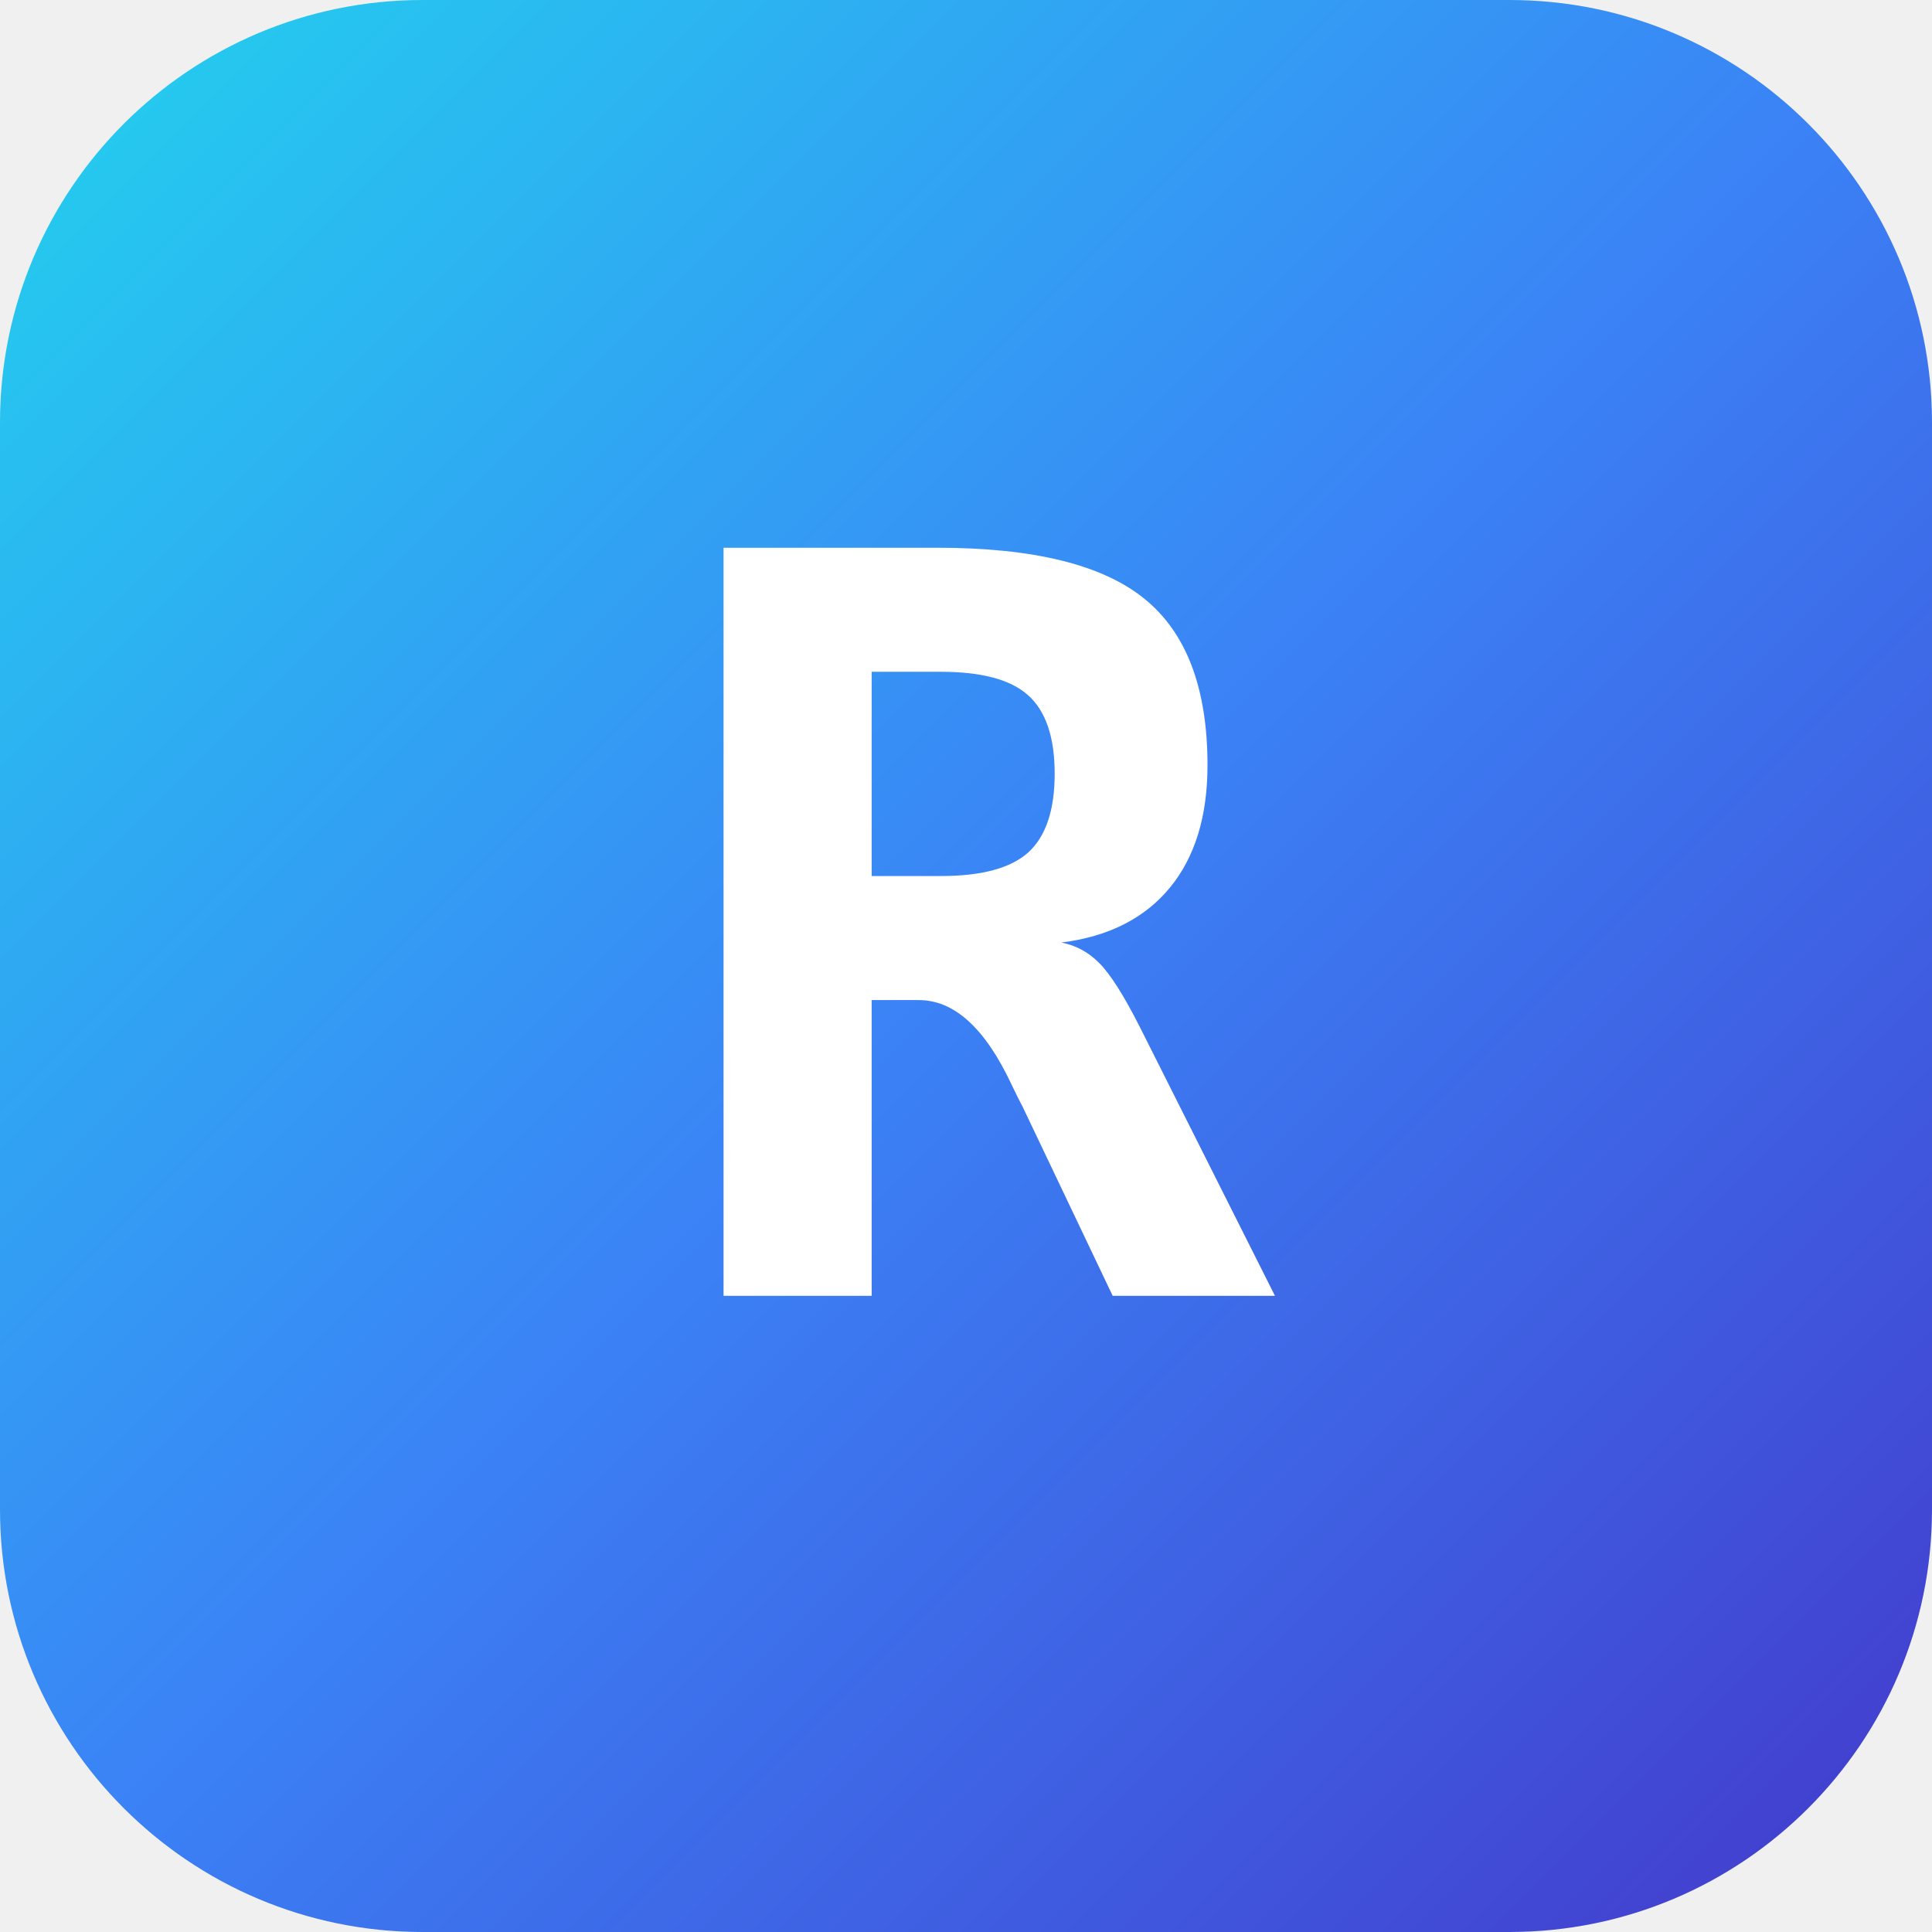
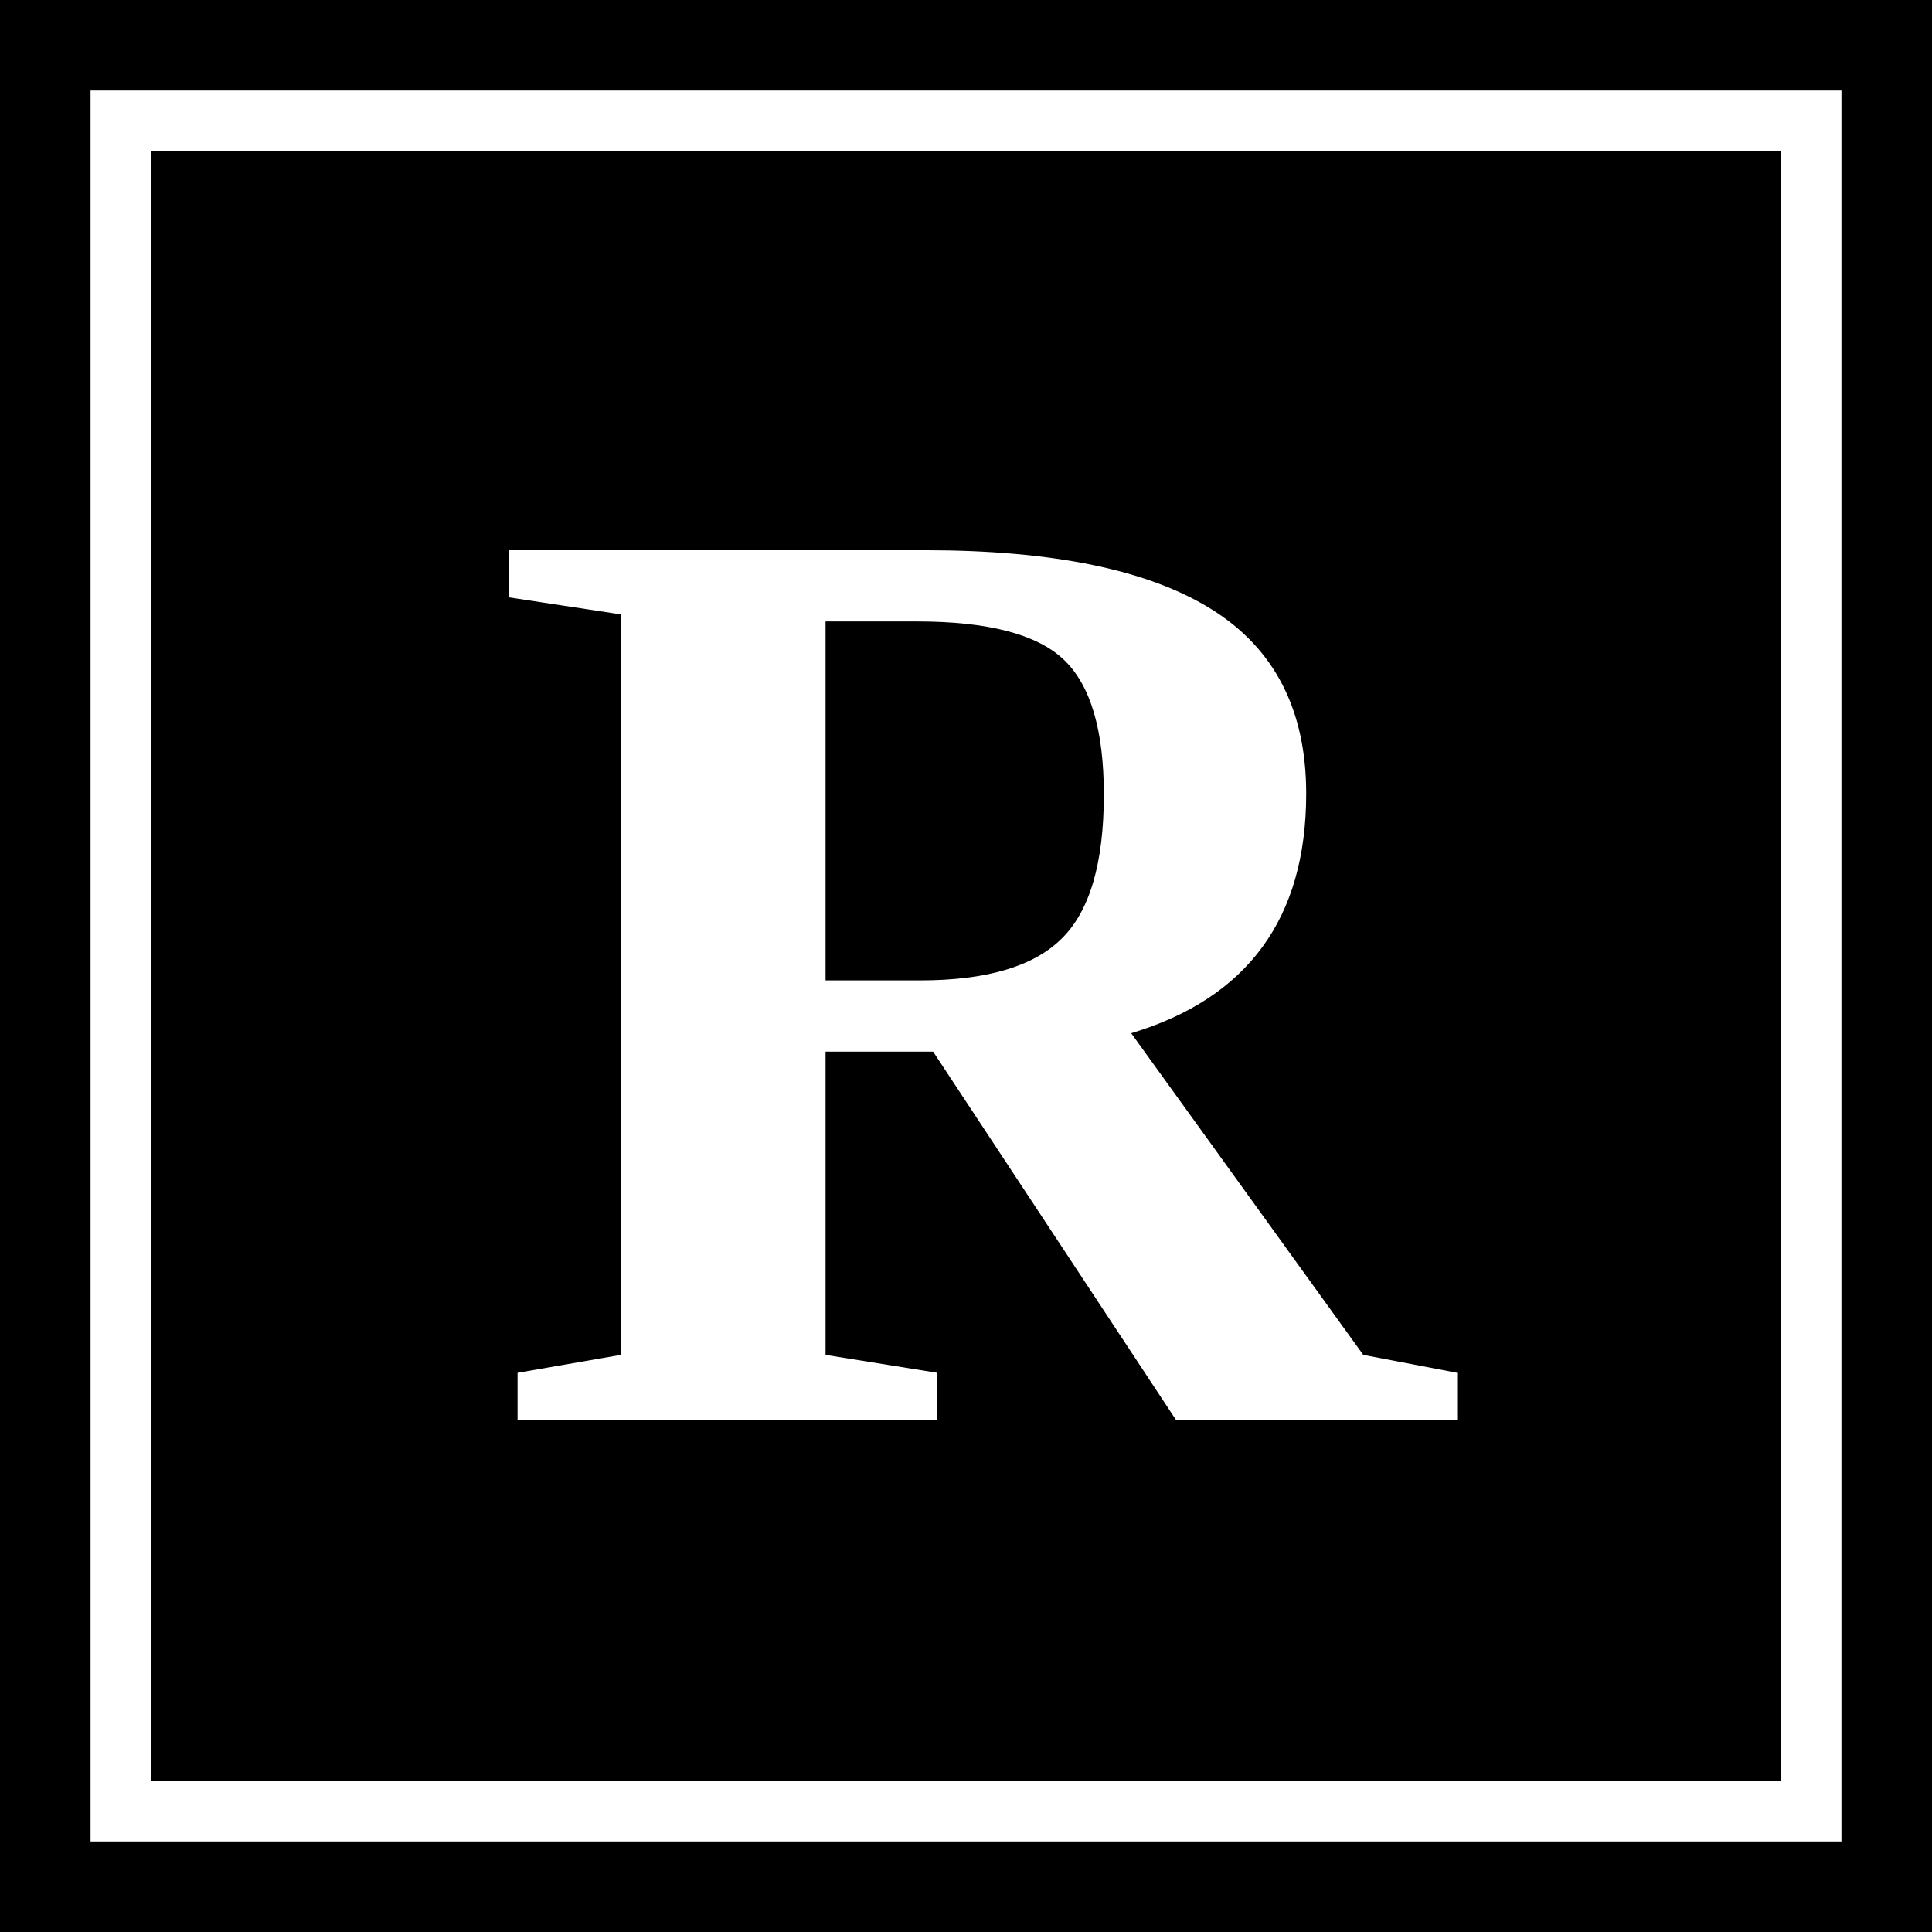
<svg xmlns="http://www.w3.org/2000/svg" viewBox="0 0 64 64">
-   <defs>
-     <linearGradient id="g" x1="0" y1="0" x2="1" y2="1">
-       <stop offset="0%" stop-color="#22d3ee" />
-       <stop offset="50%" stop-color="#3b82f6" />
-       <stop offset="100%" stop-color="#4338ca" />
-     </linearGradient>
-   </defs>
-   <rect width="64" height="64" rx="14" fill="url(#g)" />
-   <text x="50%" y="52%" dominant-baseline="middle" text-anchor="middle" font-family="ui-monospace, monospace" font-size="34" font-weight="700" fill="#fff">R</text>
+   <rect width="64" height="64" fill="#000" />
+   <rect x="4" y="4" width="56" height="56" fill="none" stroke="#fff" stroke-width="2" />
+   <text x="50%" y="54%" dominant-baseline="middle" text-anchor="middle" font-family="'Times New Roman', Times, serif" font-size="44" font-weight="700" fill="#fff">R</text>
</svg>
